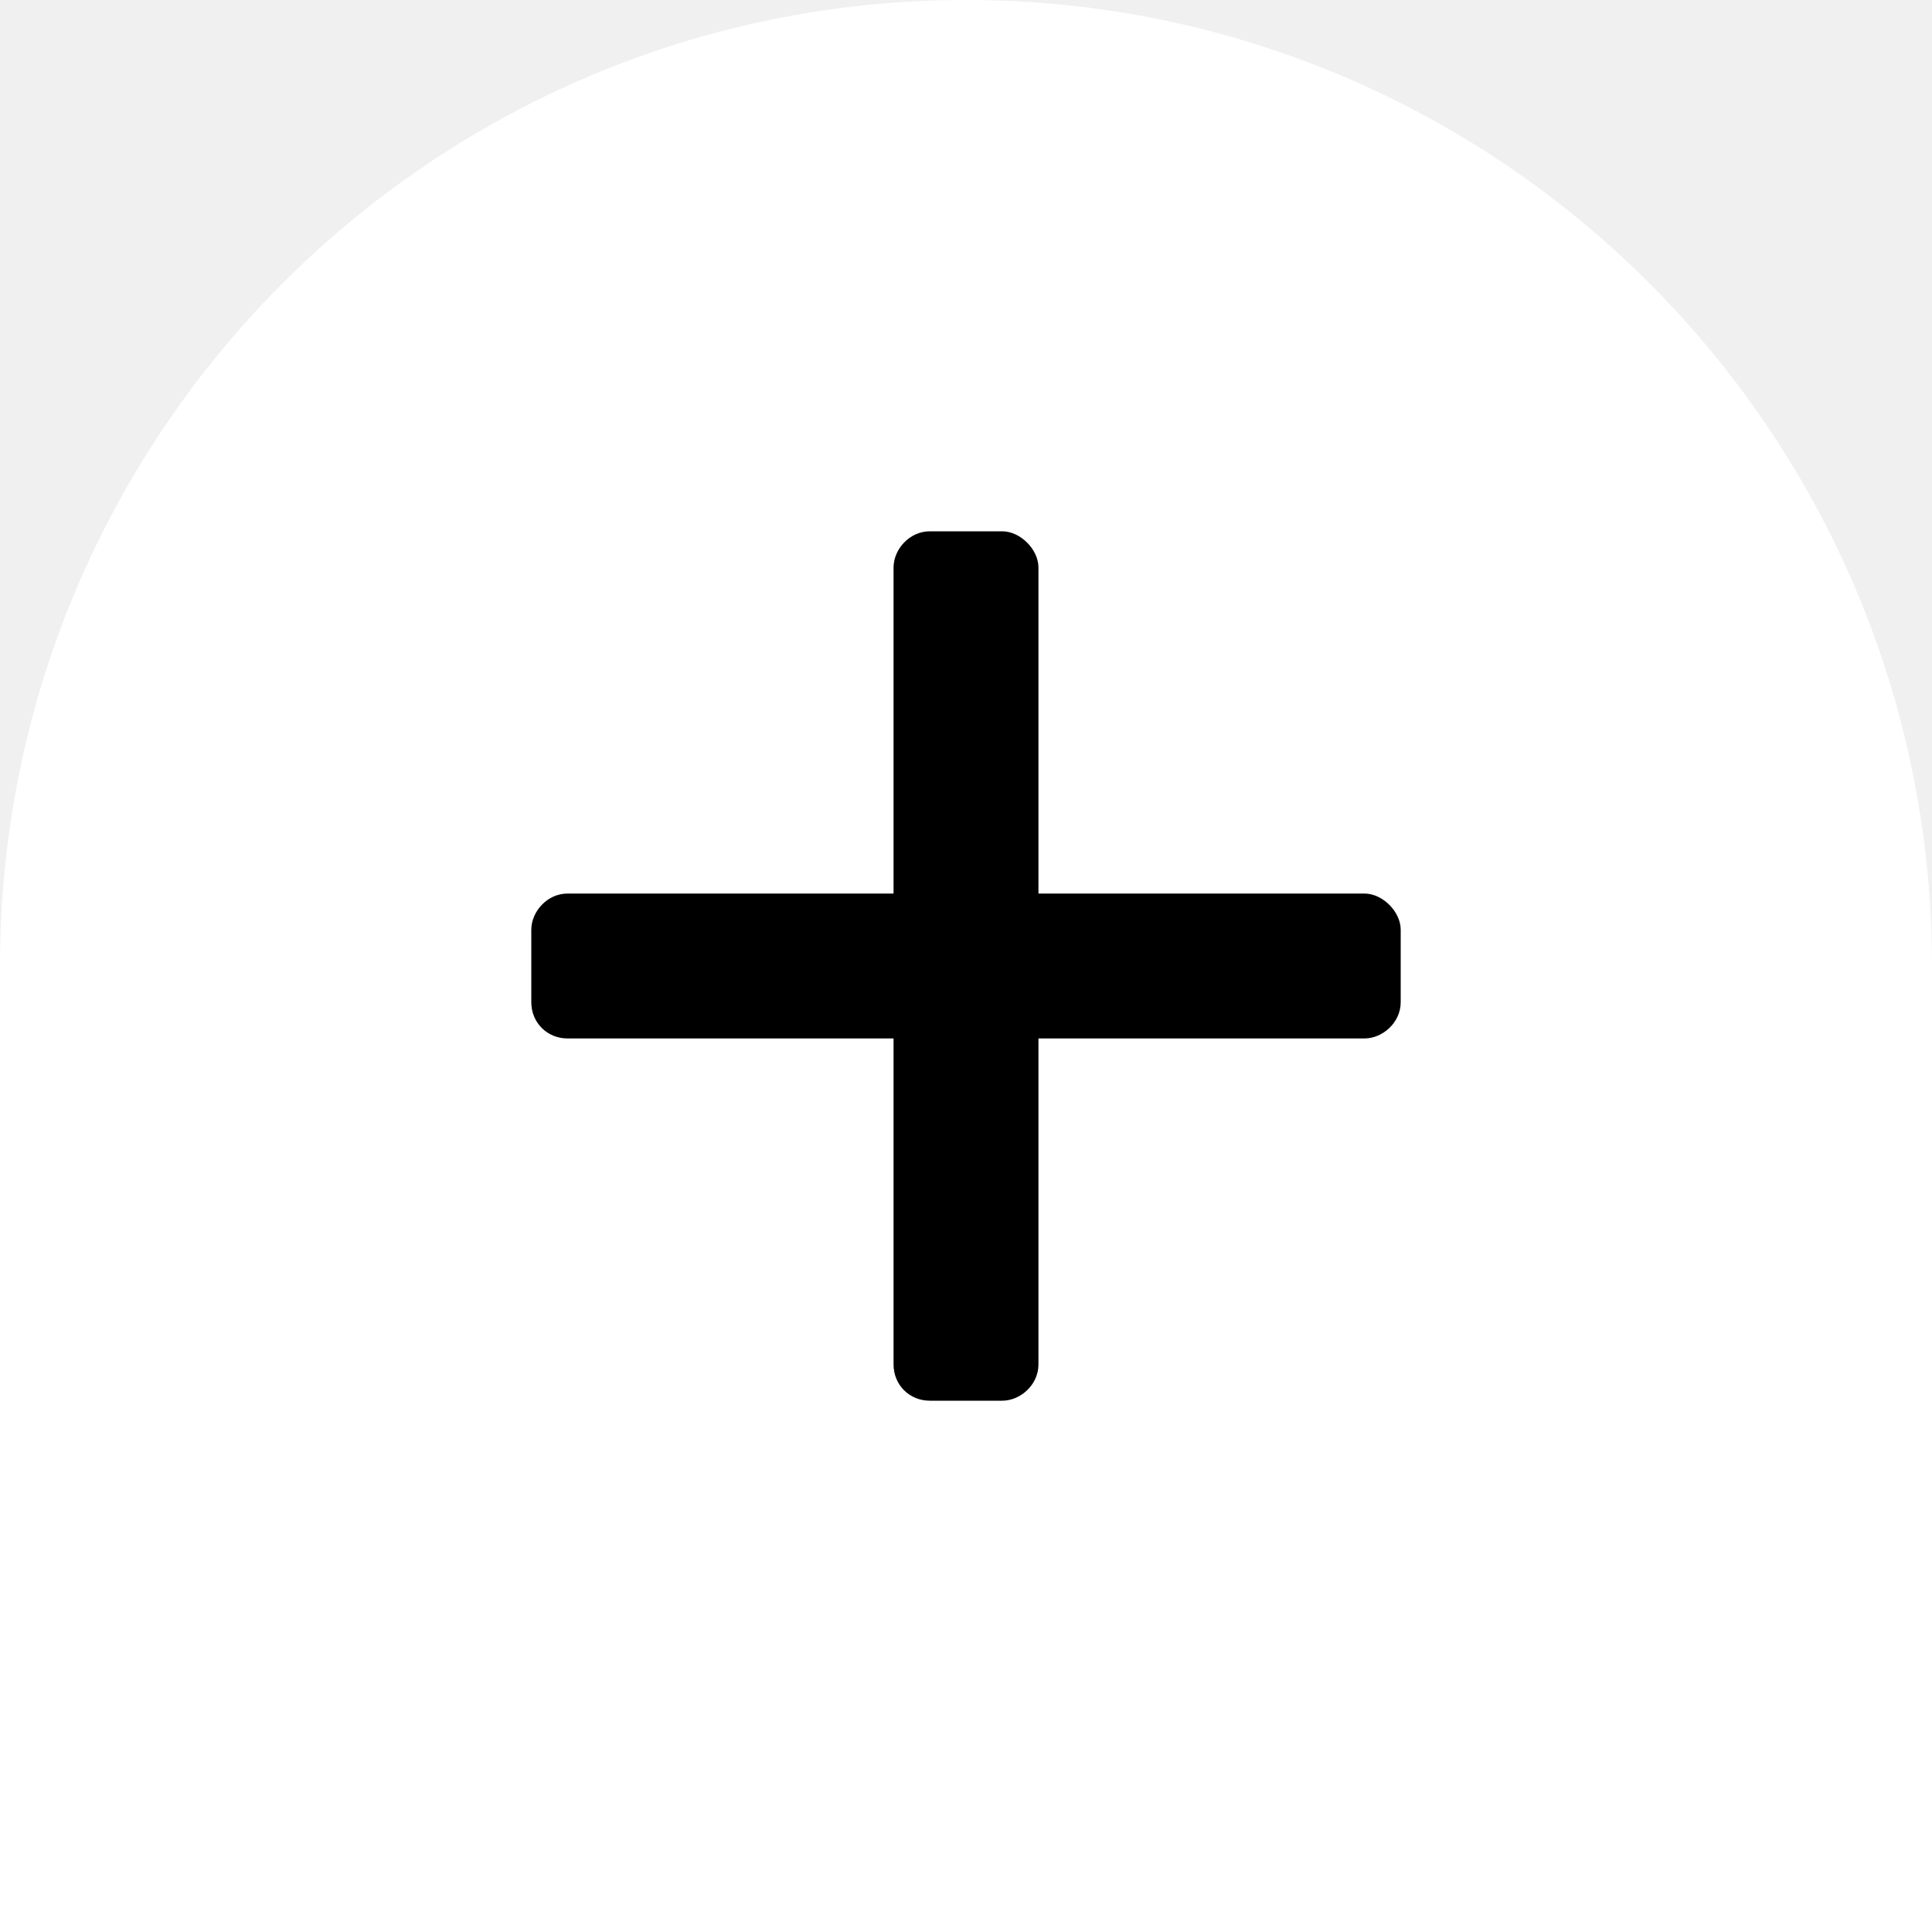
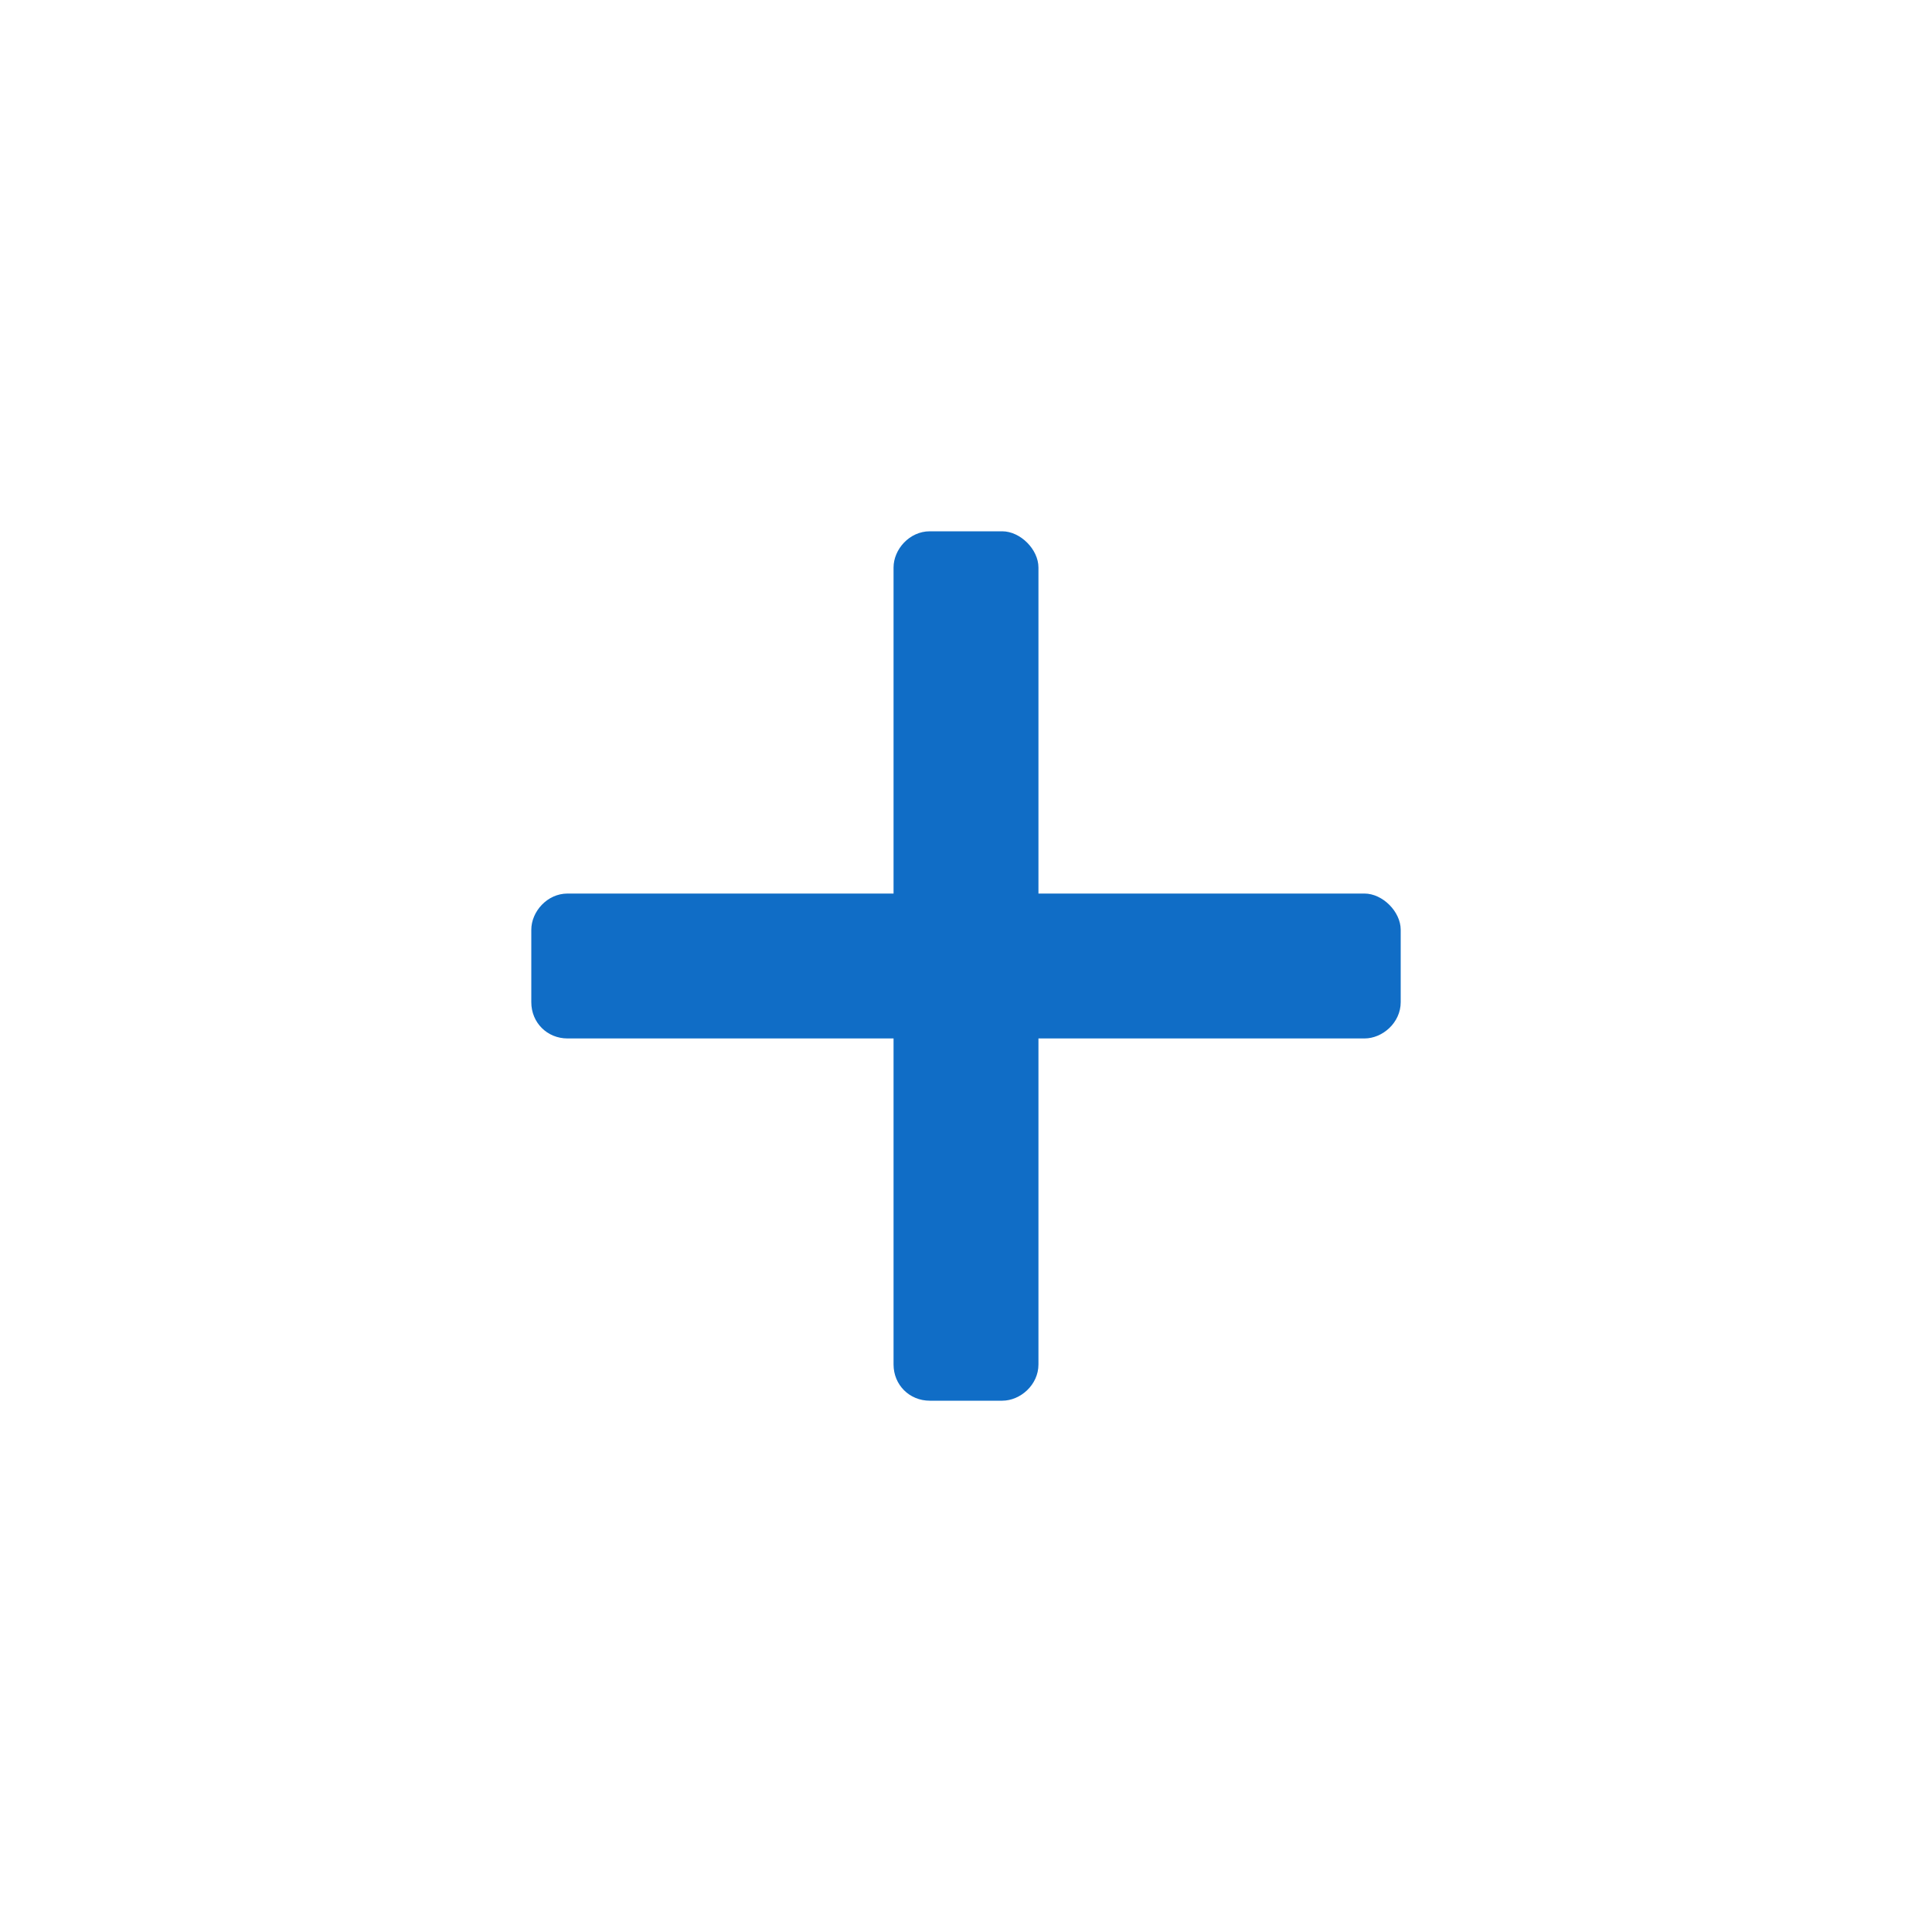
<svg xmlns="http://www.w3.org/2000/svg" width="40" height="40" viewBox="0 0 40 40" fill="none">
-   <path d="M0 20C0 8.954 8.954 0 20 0V0C31.046 0 40 8.954 40 20V40H0V20Z" fill="#fff" />
-   <path d="M28.25 18.5H21.5V11.75C21.5 11.375 21.125 11 20.75 11H19.25C18.828 11 18.5 11.375 18.5 11.75V18.5H11.75C11.328 18.5 11 18.875 11 19.25V20.75C11 21.172 11.328 21.5 11.75 21.5H18.5V28.25C18.5 28.672 18.828 29 19.25 29H20.75C21.125 29 21.5 28.672 21.5 28.25V21.5H28.25C28.625 21.5 29 21.172 29 20.75V19.25C29 18.875 28.625 18.5 28.25 18.5Z" fill="currentColor" />
+   <rect width="40" height="40" fill="white" />
+   <path d="M28.25 18.5H21.5V11.75C21.5 11.375 21.125 11 20.75 11H19.25C18.828 11 18.5 11.375 18.5 11.75V18.5H11.75C11.328 18.5 11 18.875 11 19.25V20.75C11 21.172 11.328 21.5 11.75 21.5H18.5V28.25C18.5 28.672 18.828 29 19.25 29H20.75C21.125 29 21.5 28.672 21.5 28.25V21.5H28.25C28.625 21.5 29 21.172 29 20.75V19.25C29 18.875 28.625 18.5 28.25 18.5Z" fill="#106DC6" />
</svg>
